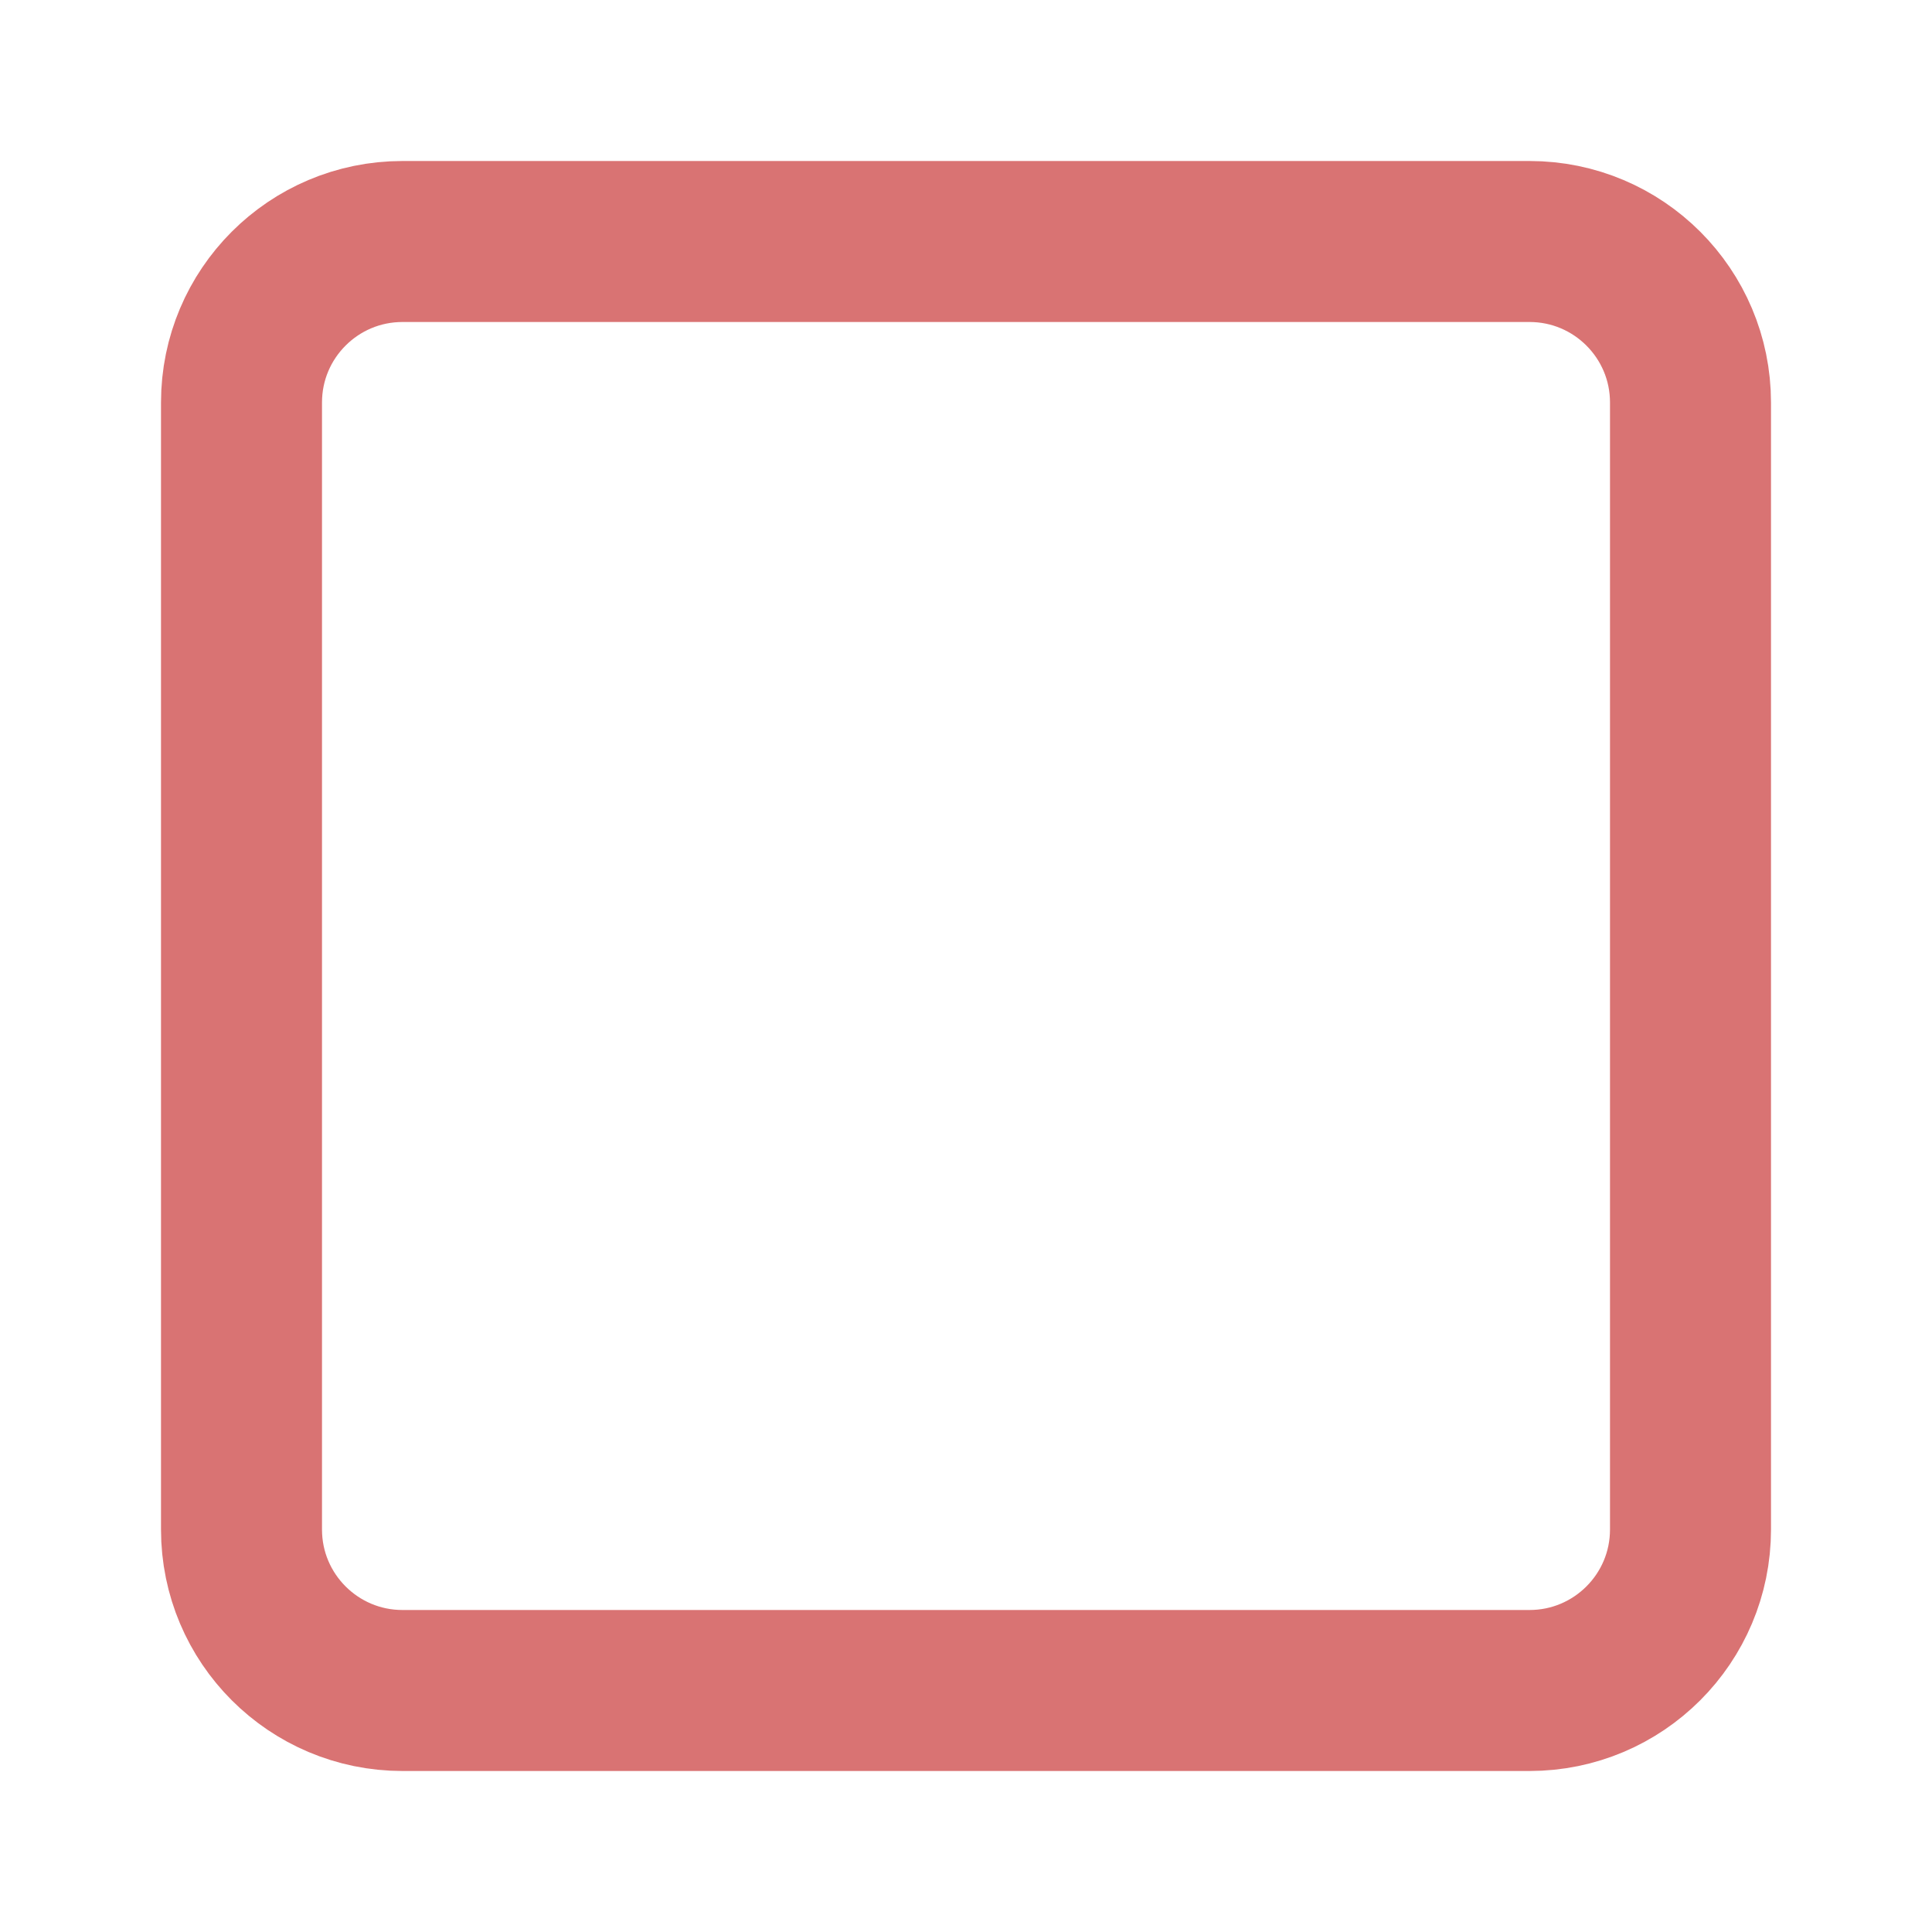
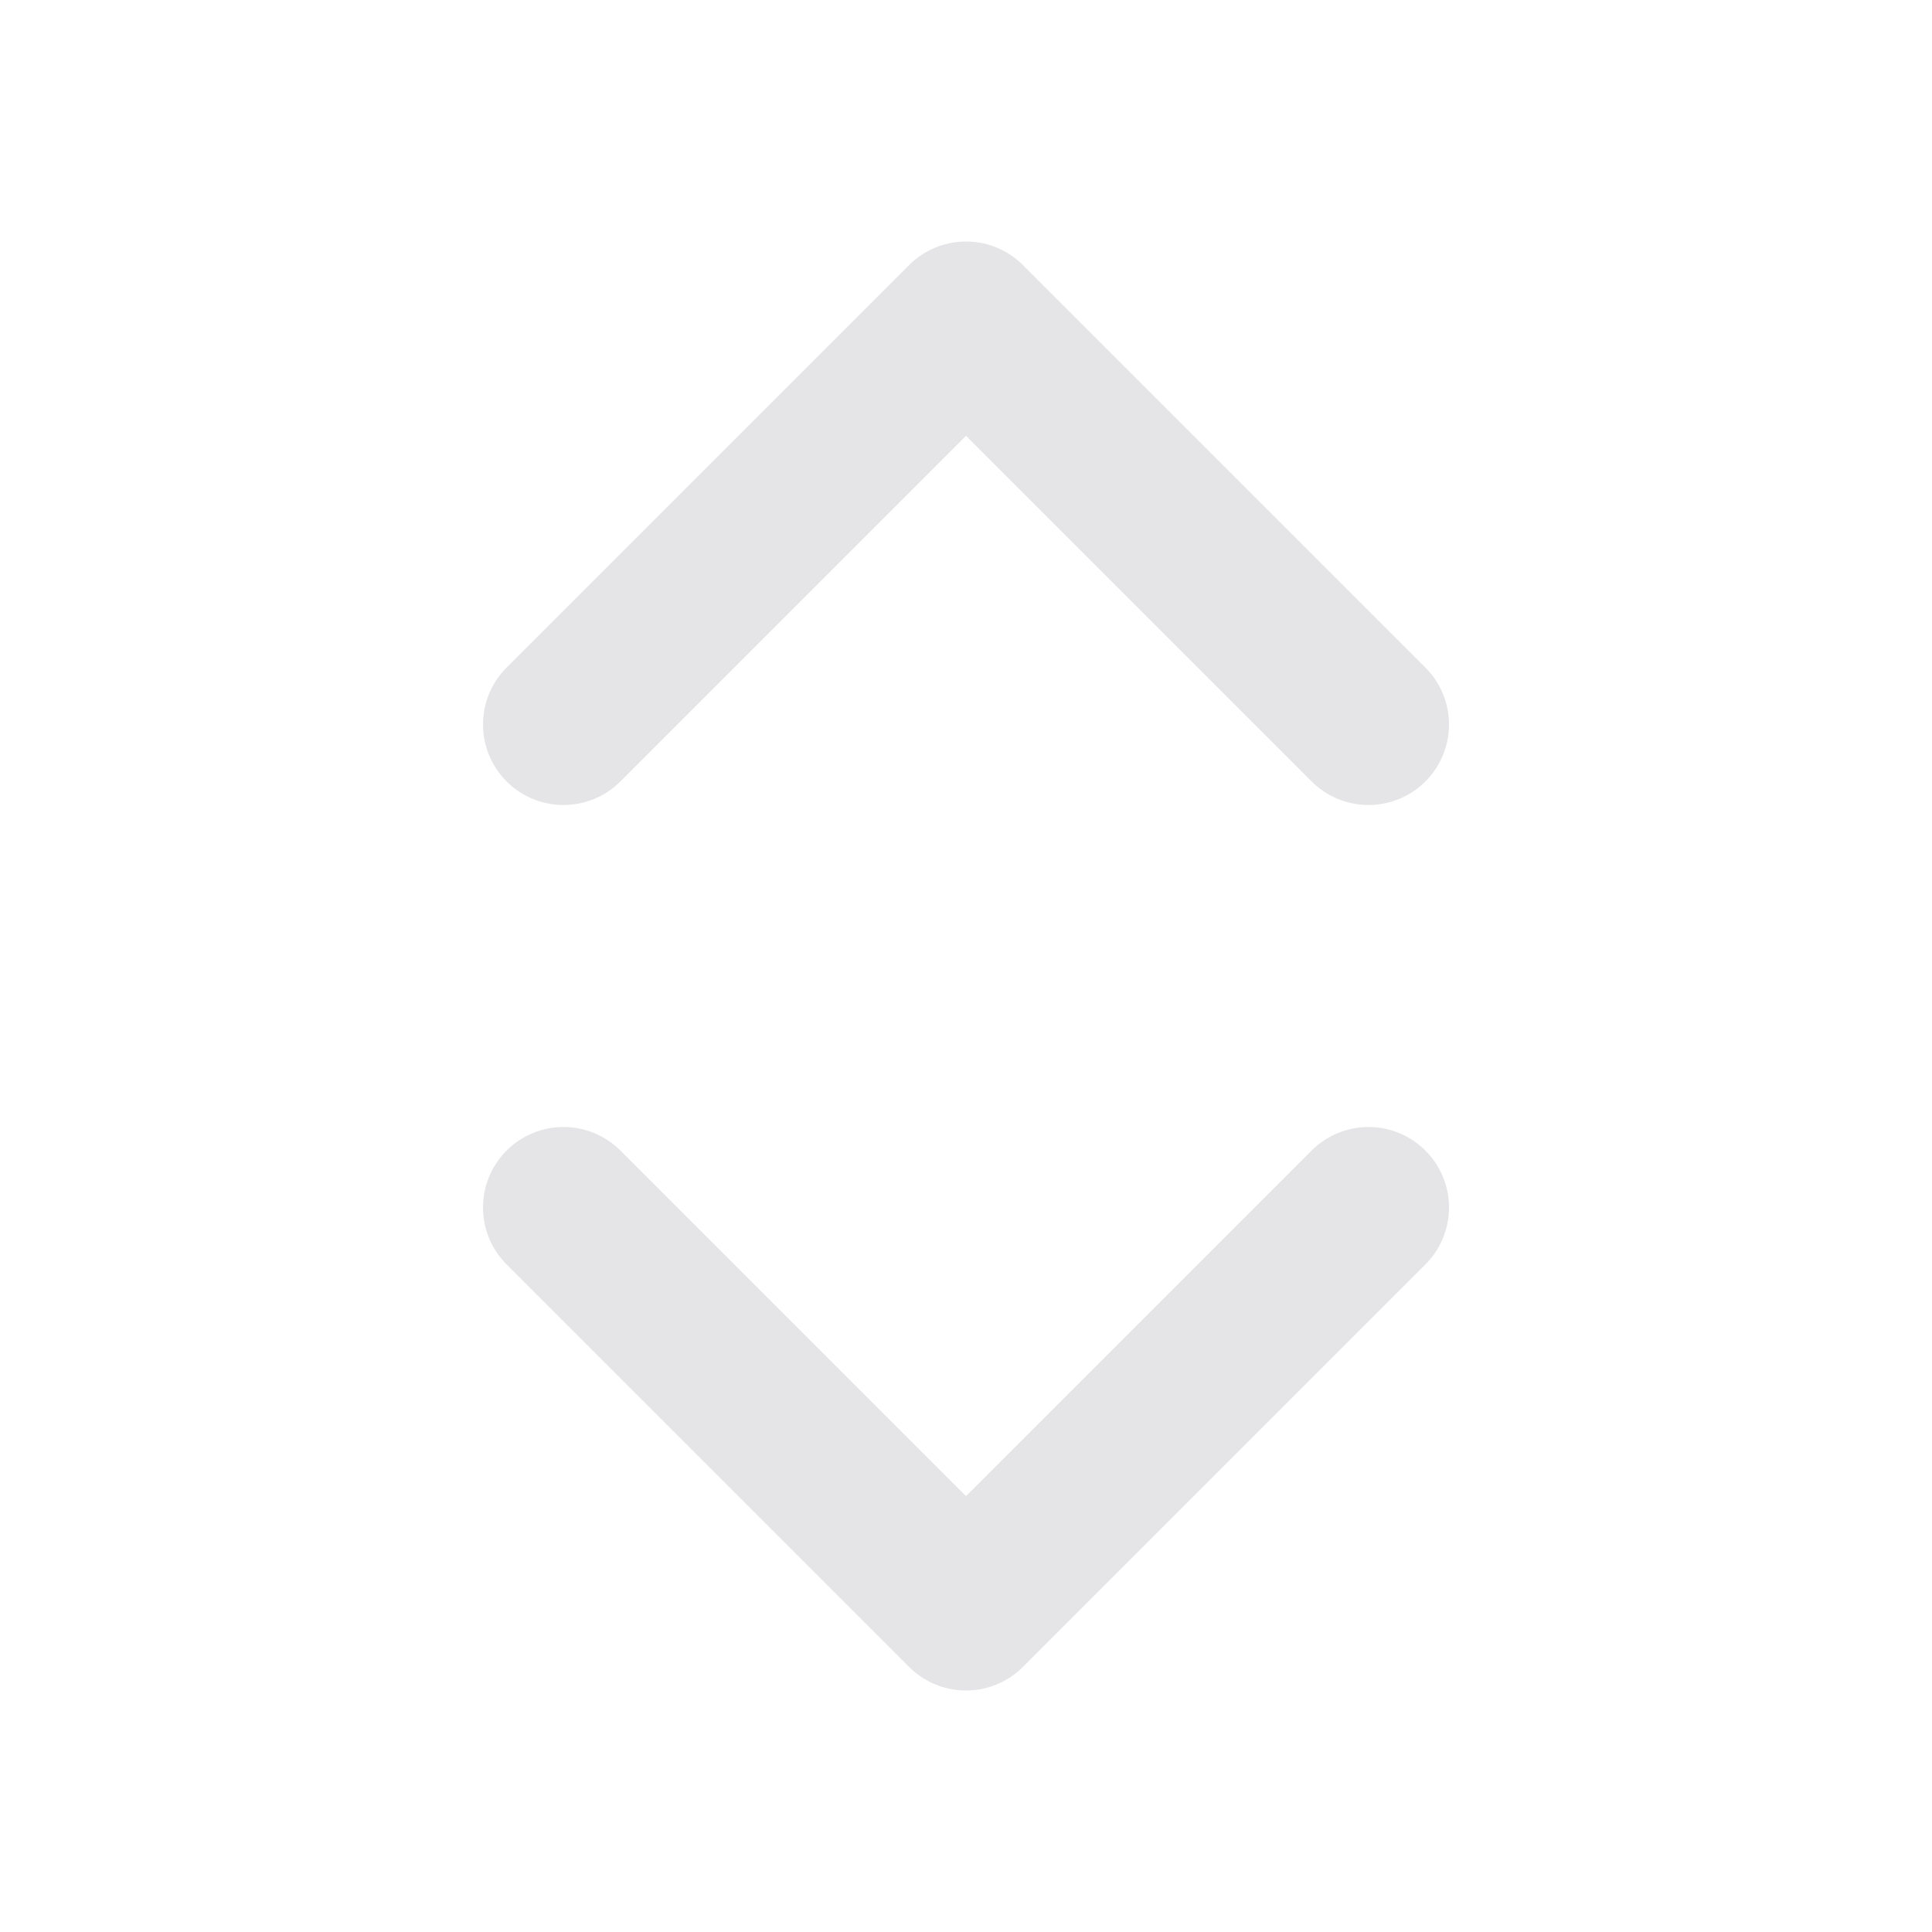
- <svg xmlns="http://www.w3.org/2000/svg" class="lucide lucide-square" width="24" height="24" viewBox="0 0 24 24" fill="none" stroke="#d97373" stroke-width="2" stroke-linecap="round" stroke-linejoin="round">
-   <rect width="18" height="18" x="3" y="3" rx="2" />
+ <svg xmlns="http://www.w3.org/2000/svg" class="lucide lucide-chevrons-up-down" width="24" height="24" viewBox="0 0 24 24" fill="none" stroke="#e5e5e7" stroke-width="2" stroke-linecap="round" stroke-linejoin="round">
+   <path d="m7 15 5 5 5-5" />
+   <path d="m7 9 5-5 5 5" />
</svg>
